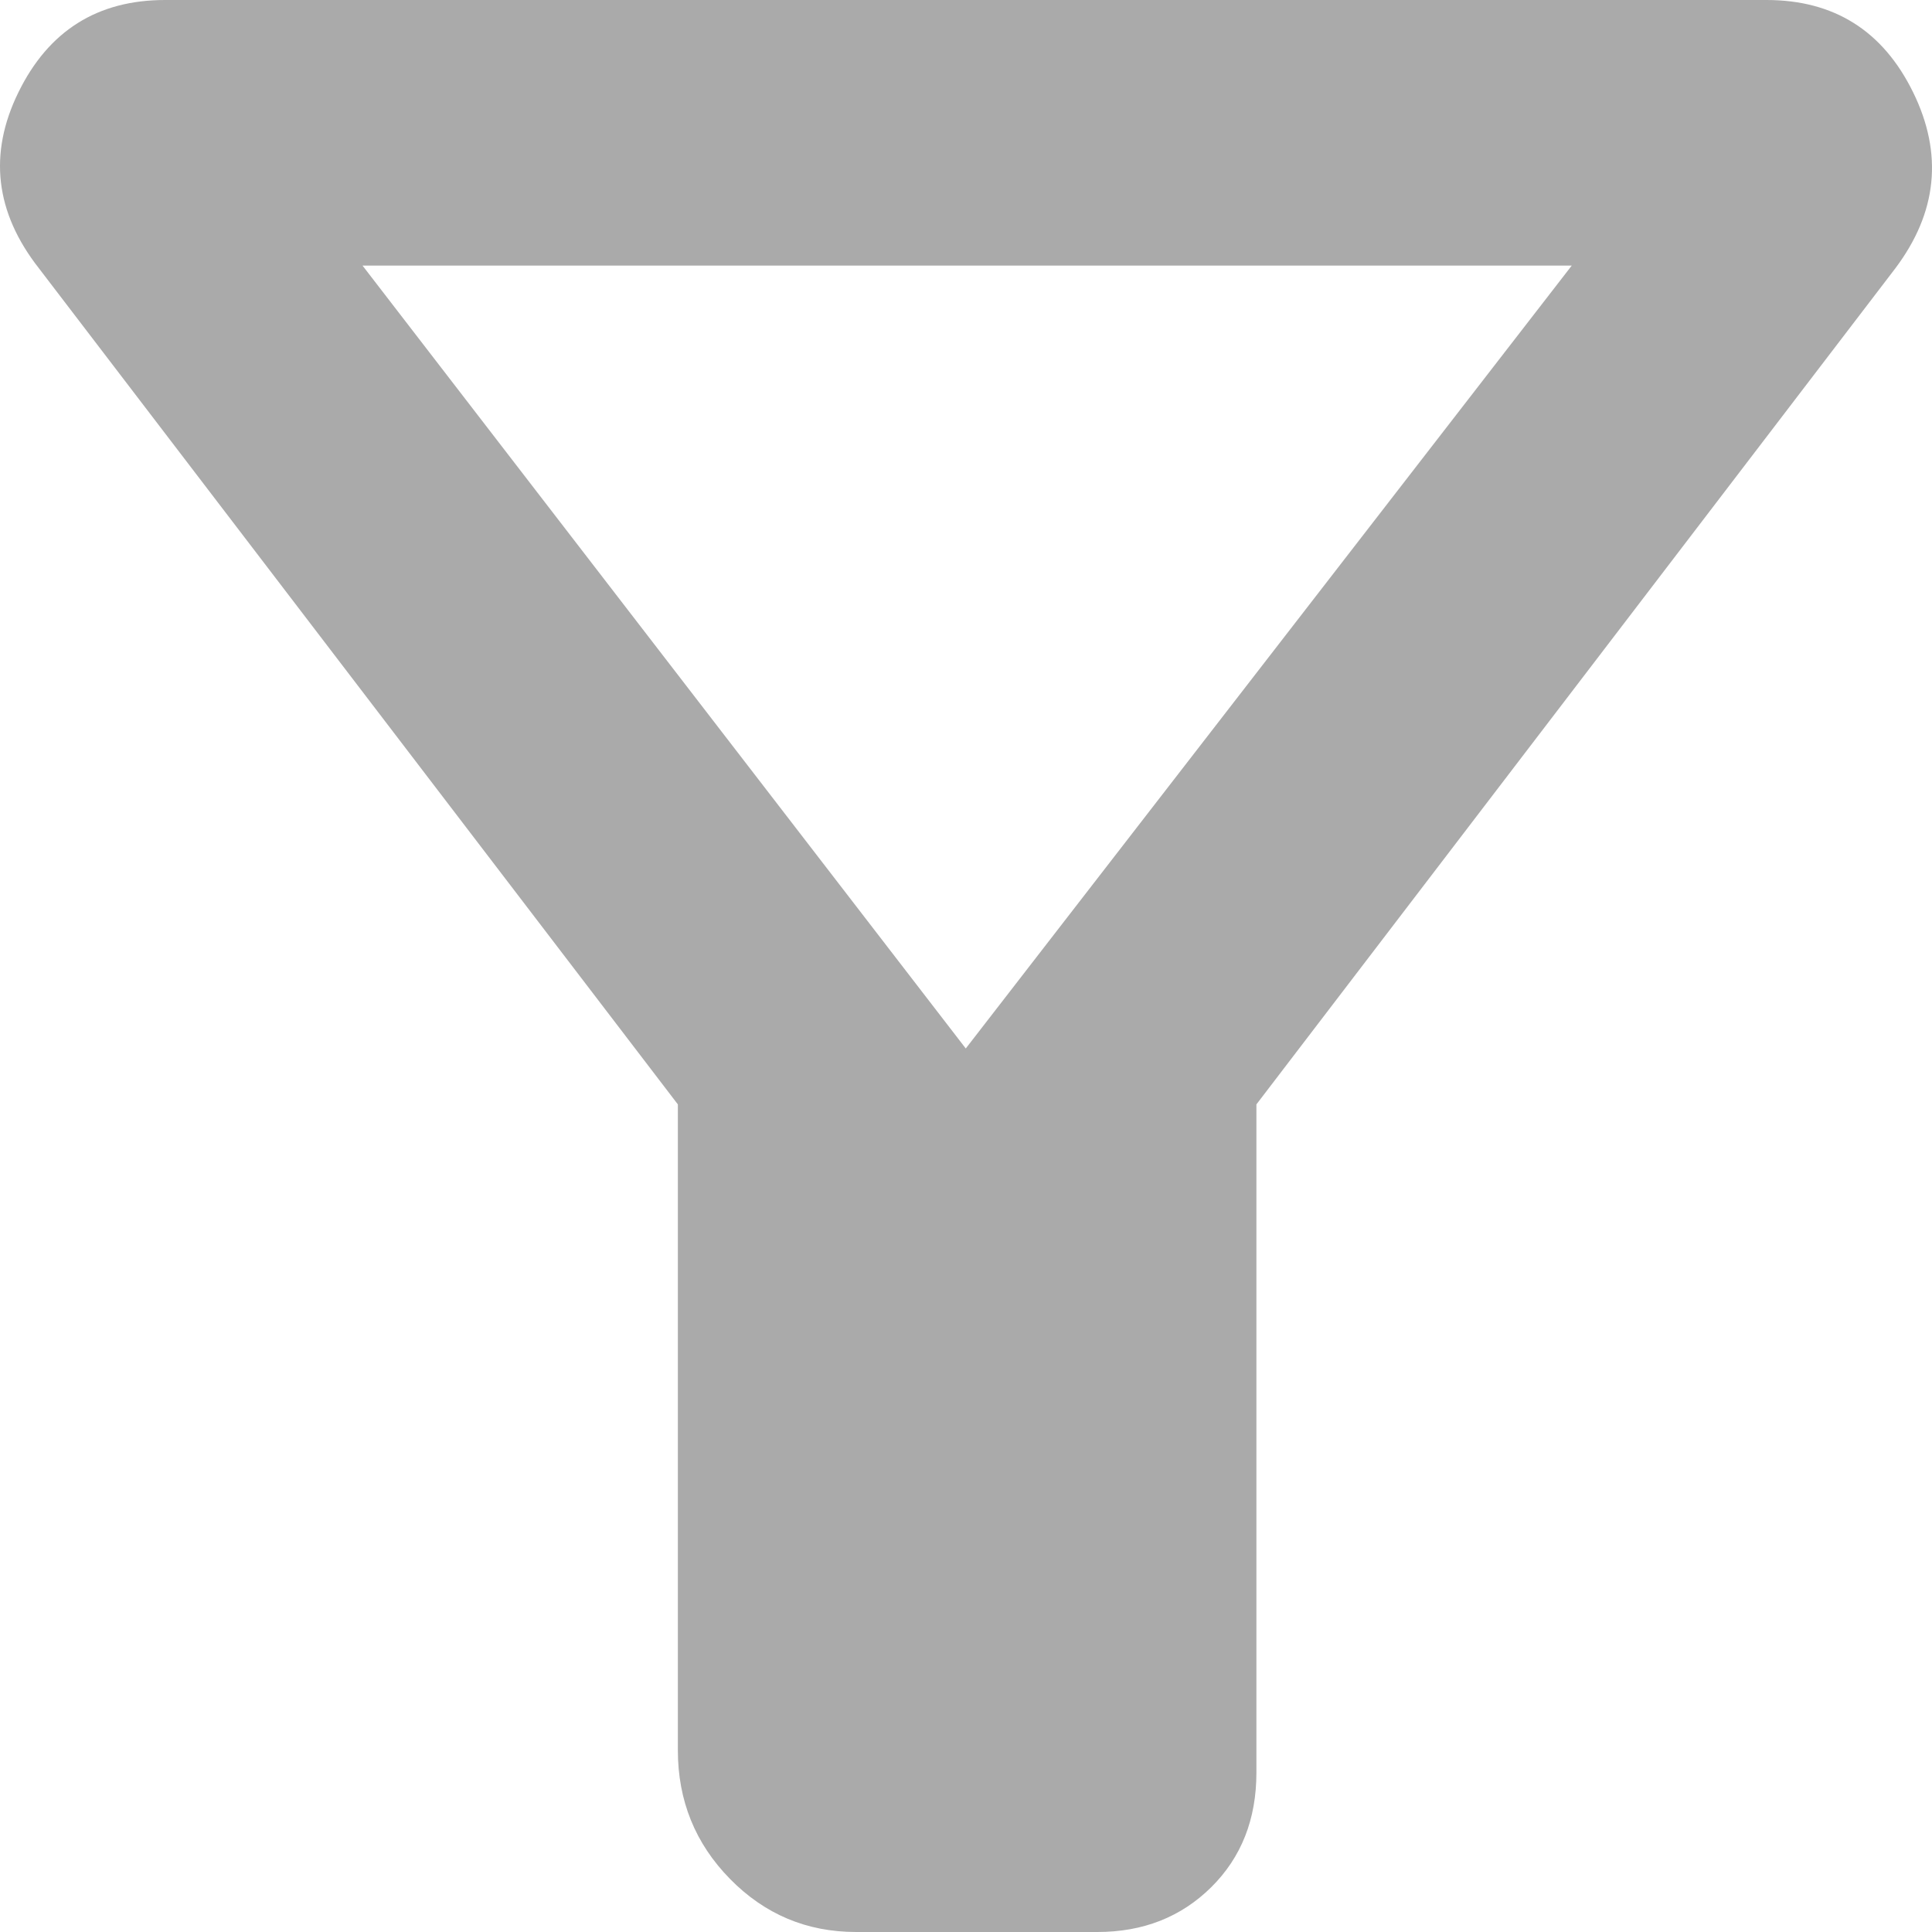
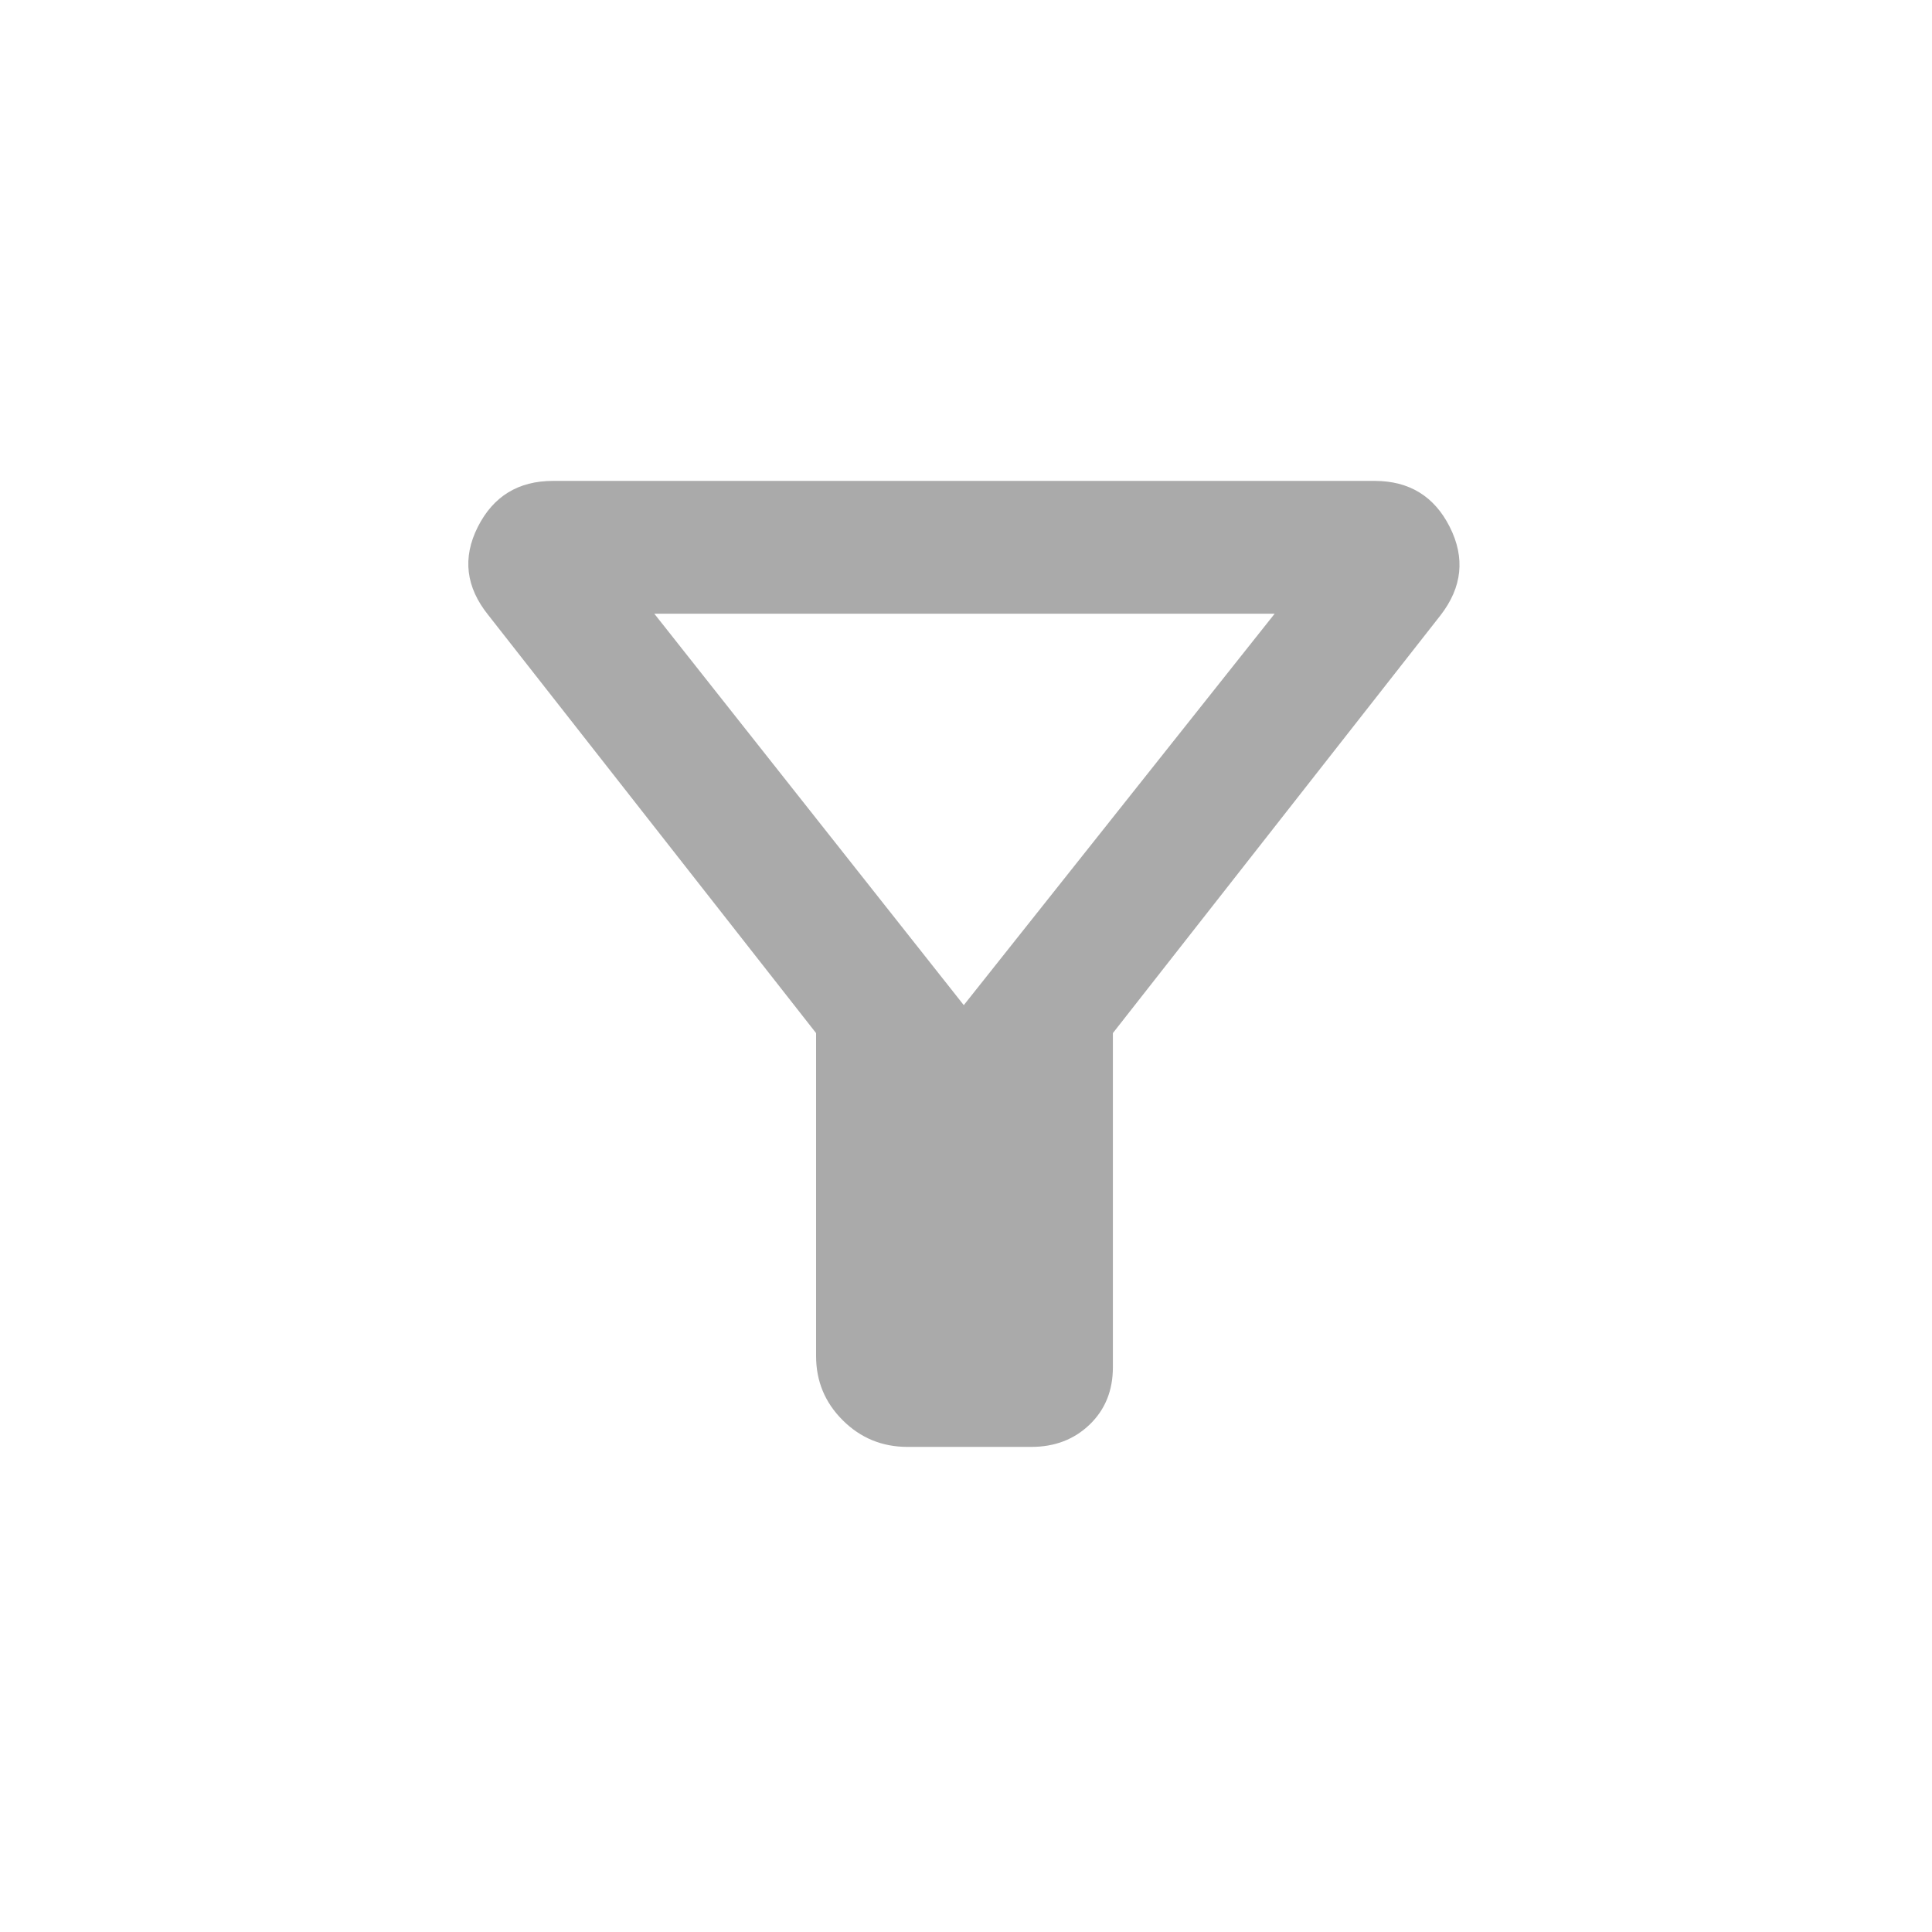
- <svg xmlns="http://www.w3.org/2000/svg" width="150" height="150" viewBox="0 0 150 150" fill="none">
-   <path d="M66.467 150C62.635 150 59.37 148.625 56.674 145.876C53.977 143.126 52.629 139.797 52.629 135.89V85.745L3.028 20.839C-0.378 16.498 -0.911 11.939 1.431 7.164C3.773 2.388 7.569 0 12.82 0H137.144C142.395 0 146.191 2.388 148.533 7.164C150.874 11.939 150.413 16.498 147.149 20.839L97.547 85.745V137.627C97.547 141.245 96.377 144.211 94.035 146.527C91.693 148.842 88.748 150 85.2 150H66.467ZM74.982 81.404L122.029 20.622H28.148L74.982 81.404Z" fill="#AAAAAA" />
+ <svg xmlns="http://www.w3.org/2000/svg" width="230" height="230" viewBox="0 0 230 230" fill="none">
+   <path d="M108.037 172.25C105.023 172.25 102.455 171.196 100.334 169.088C98.212 166.98 97.152 164.428 97.152 161.432V122.988L58.132 73.227C55.452 69.898 55.034 66.403 56.876 62.742C58.718 59.081 61.704 57.25 65.835 57.25H163.636C167.767 57.25 170.754 59.081 172.596 62.742C174.438 66.403 174.075 69.898 171.507 73.227L132.487 122.988V162.764C132.487 165.538 131.566 167.812 129.724 169.587C127.882 171.362 125.565 172.25 122.774 172.25H108.037ZM114.736 119.66L151.746 73.06H77.893L114.736 119.66Z" fill="#AAAAAA" />
</svg>
